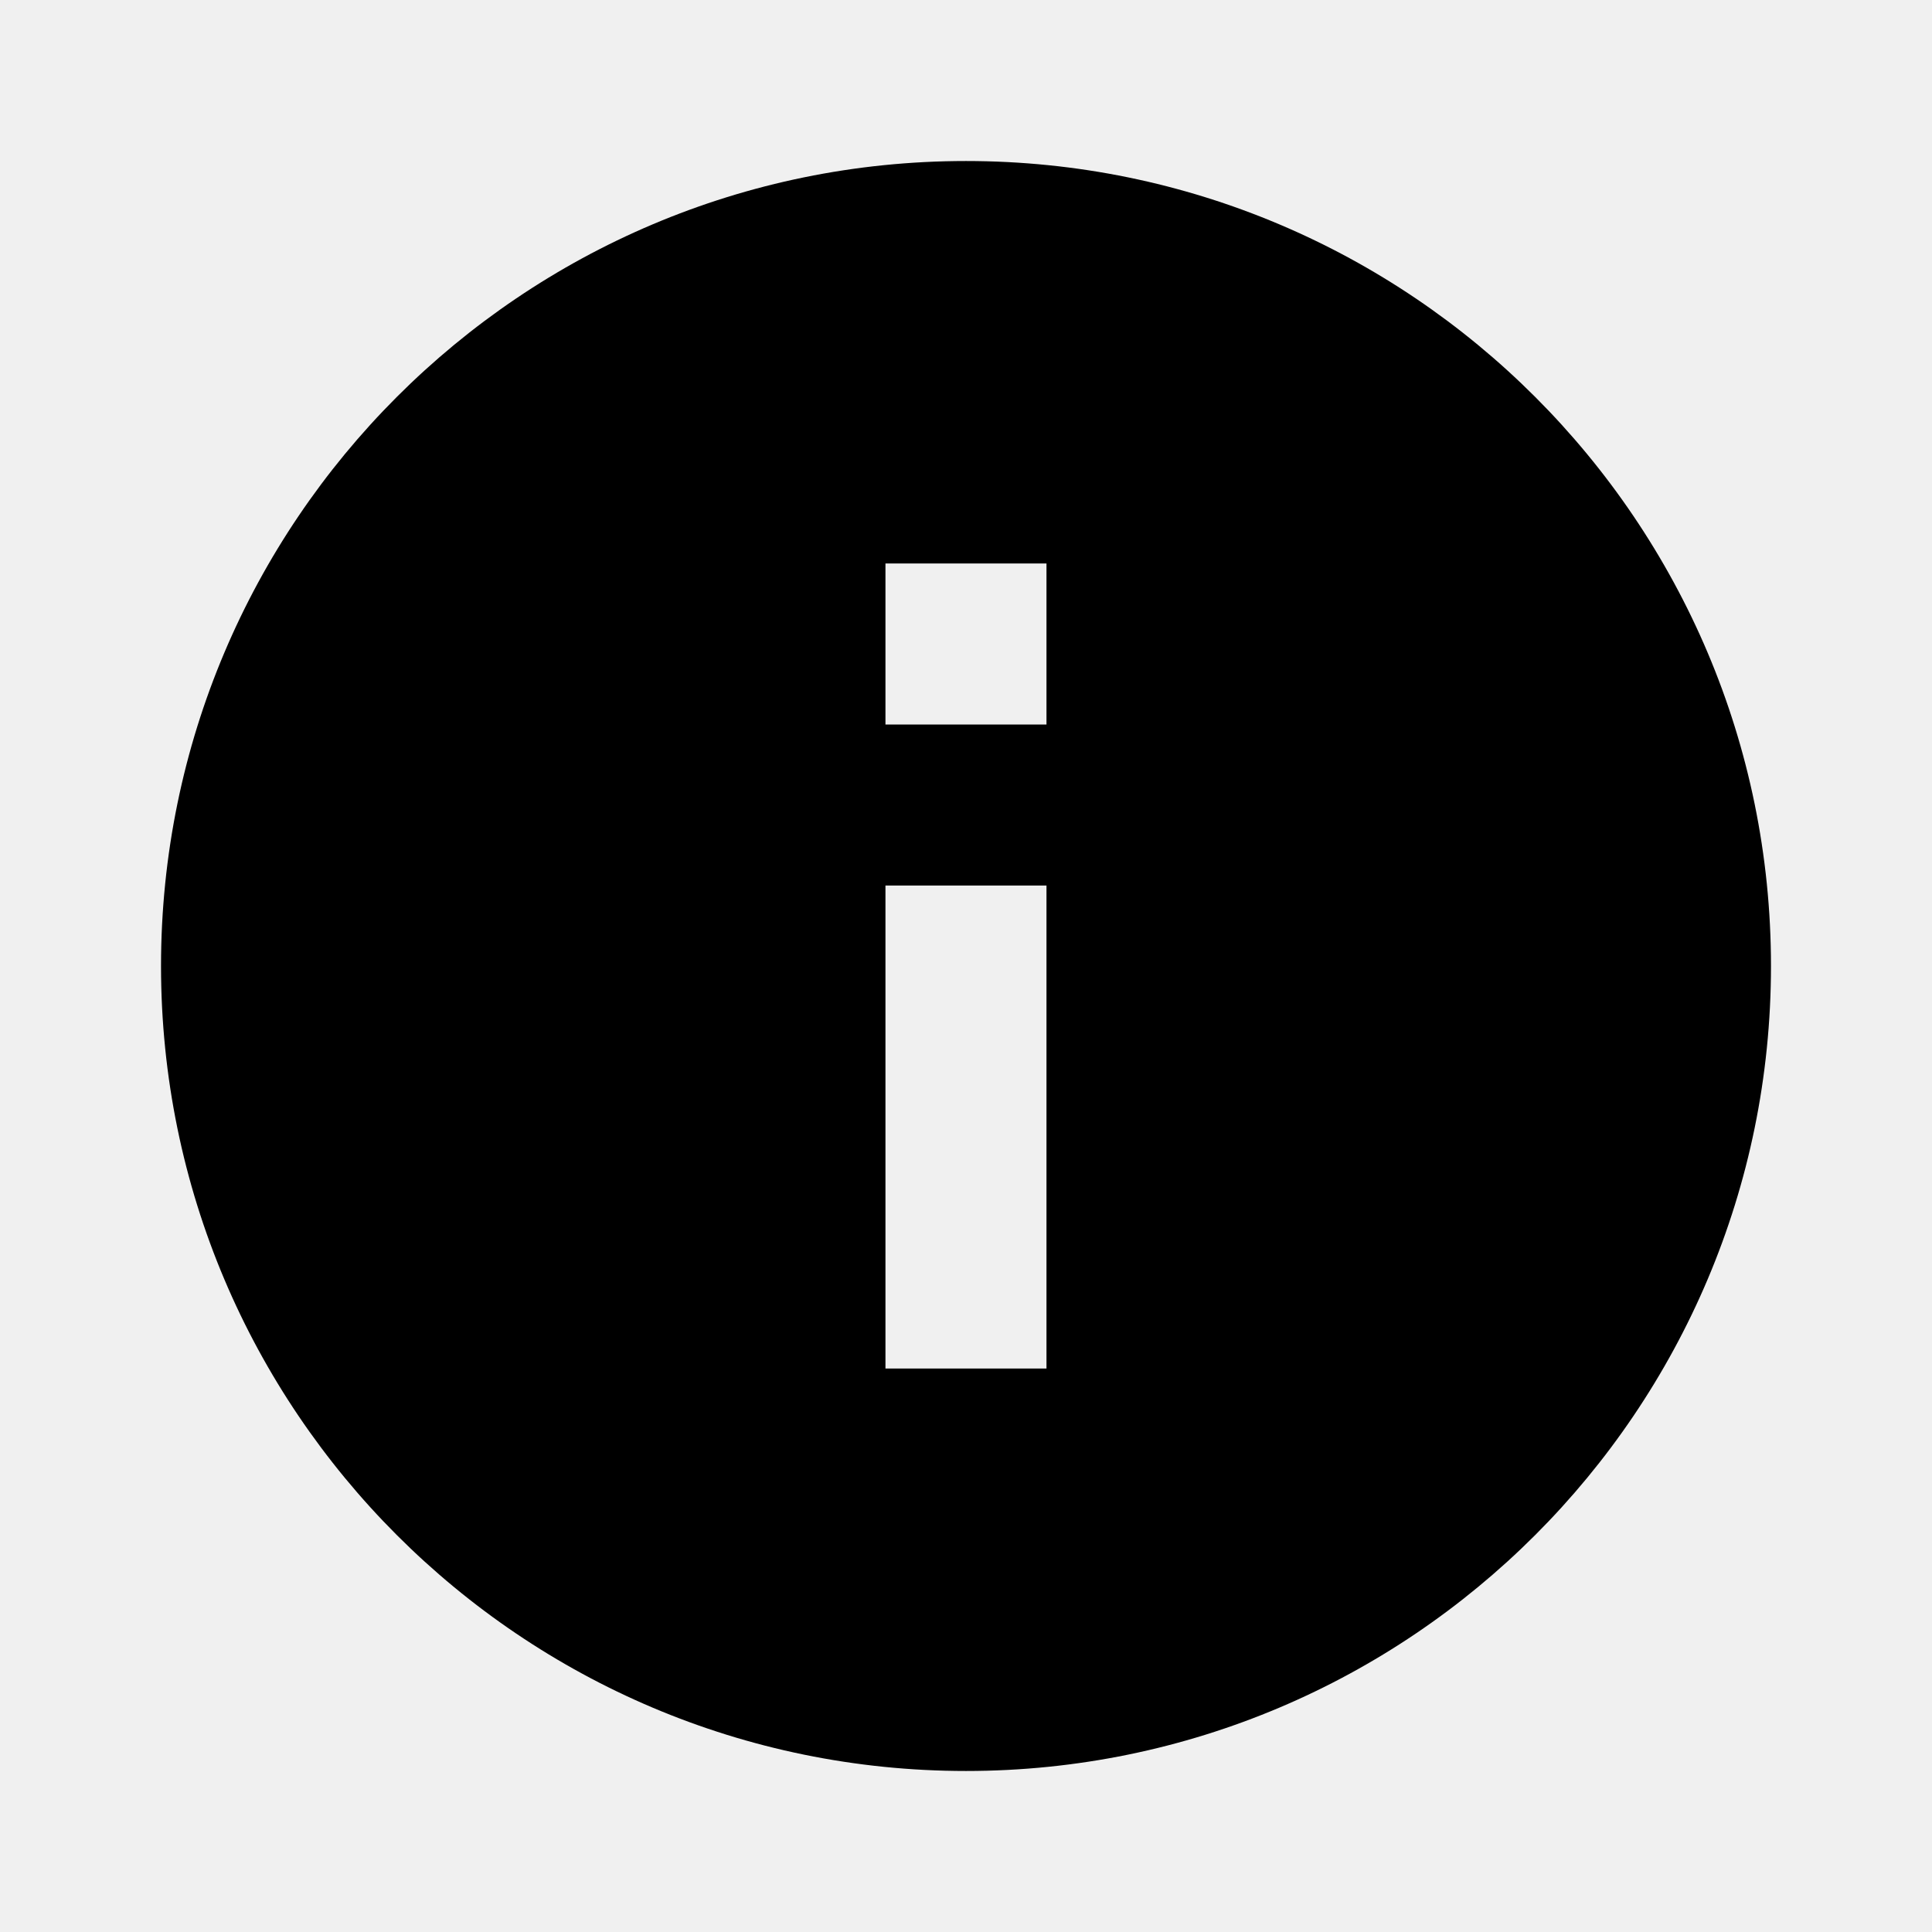
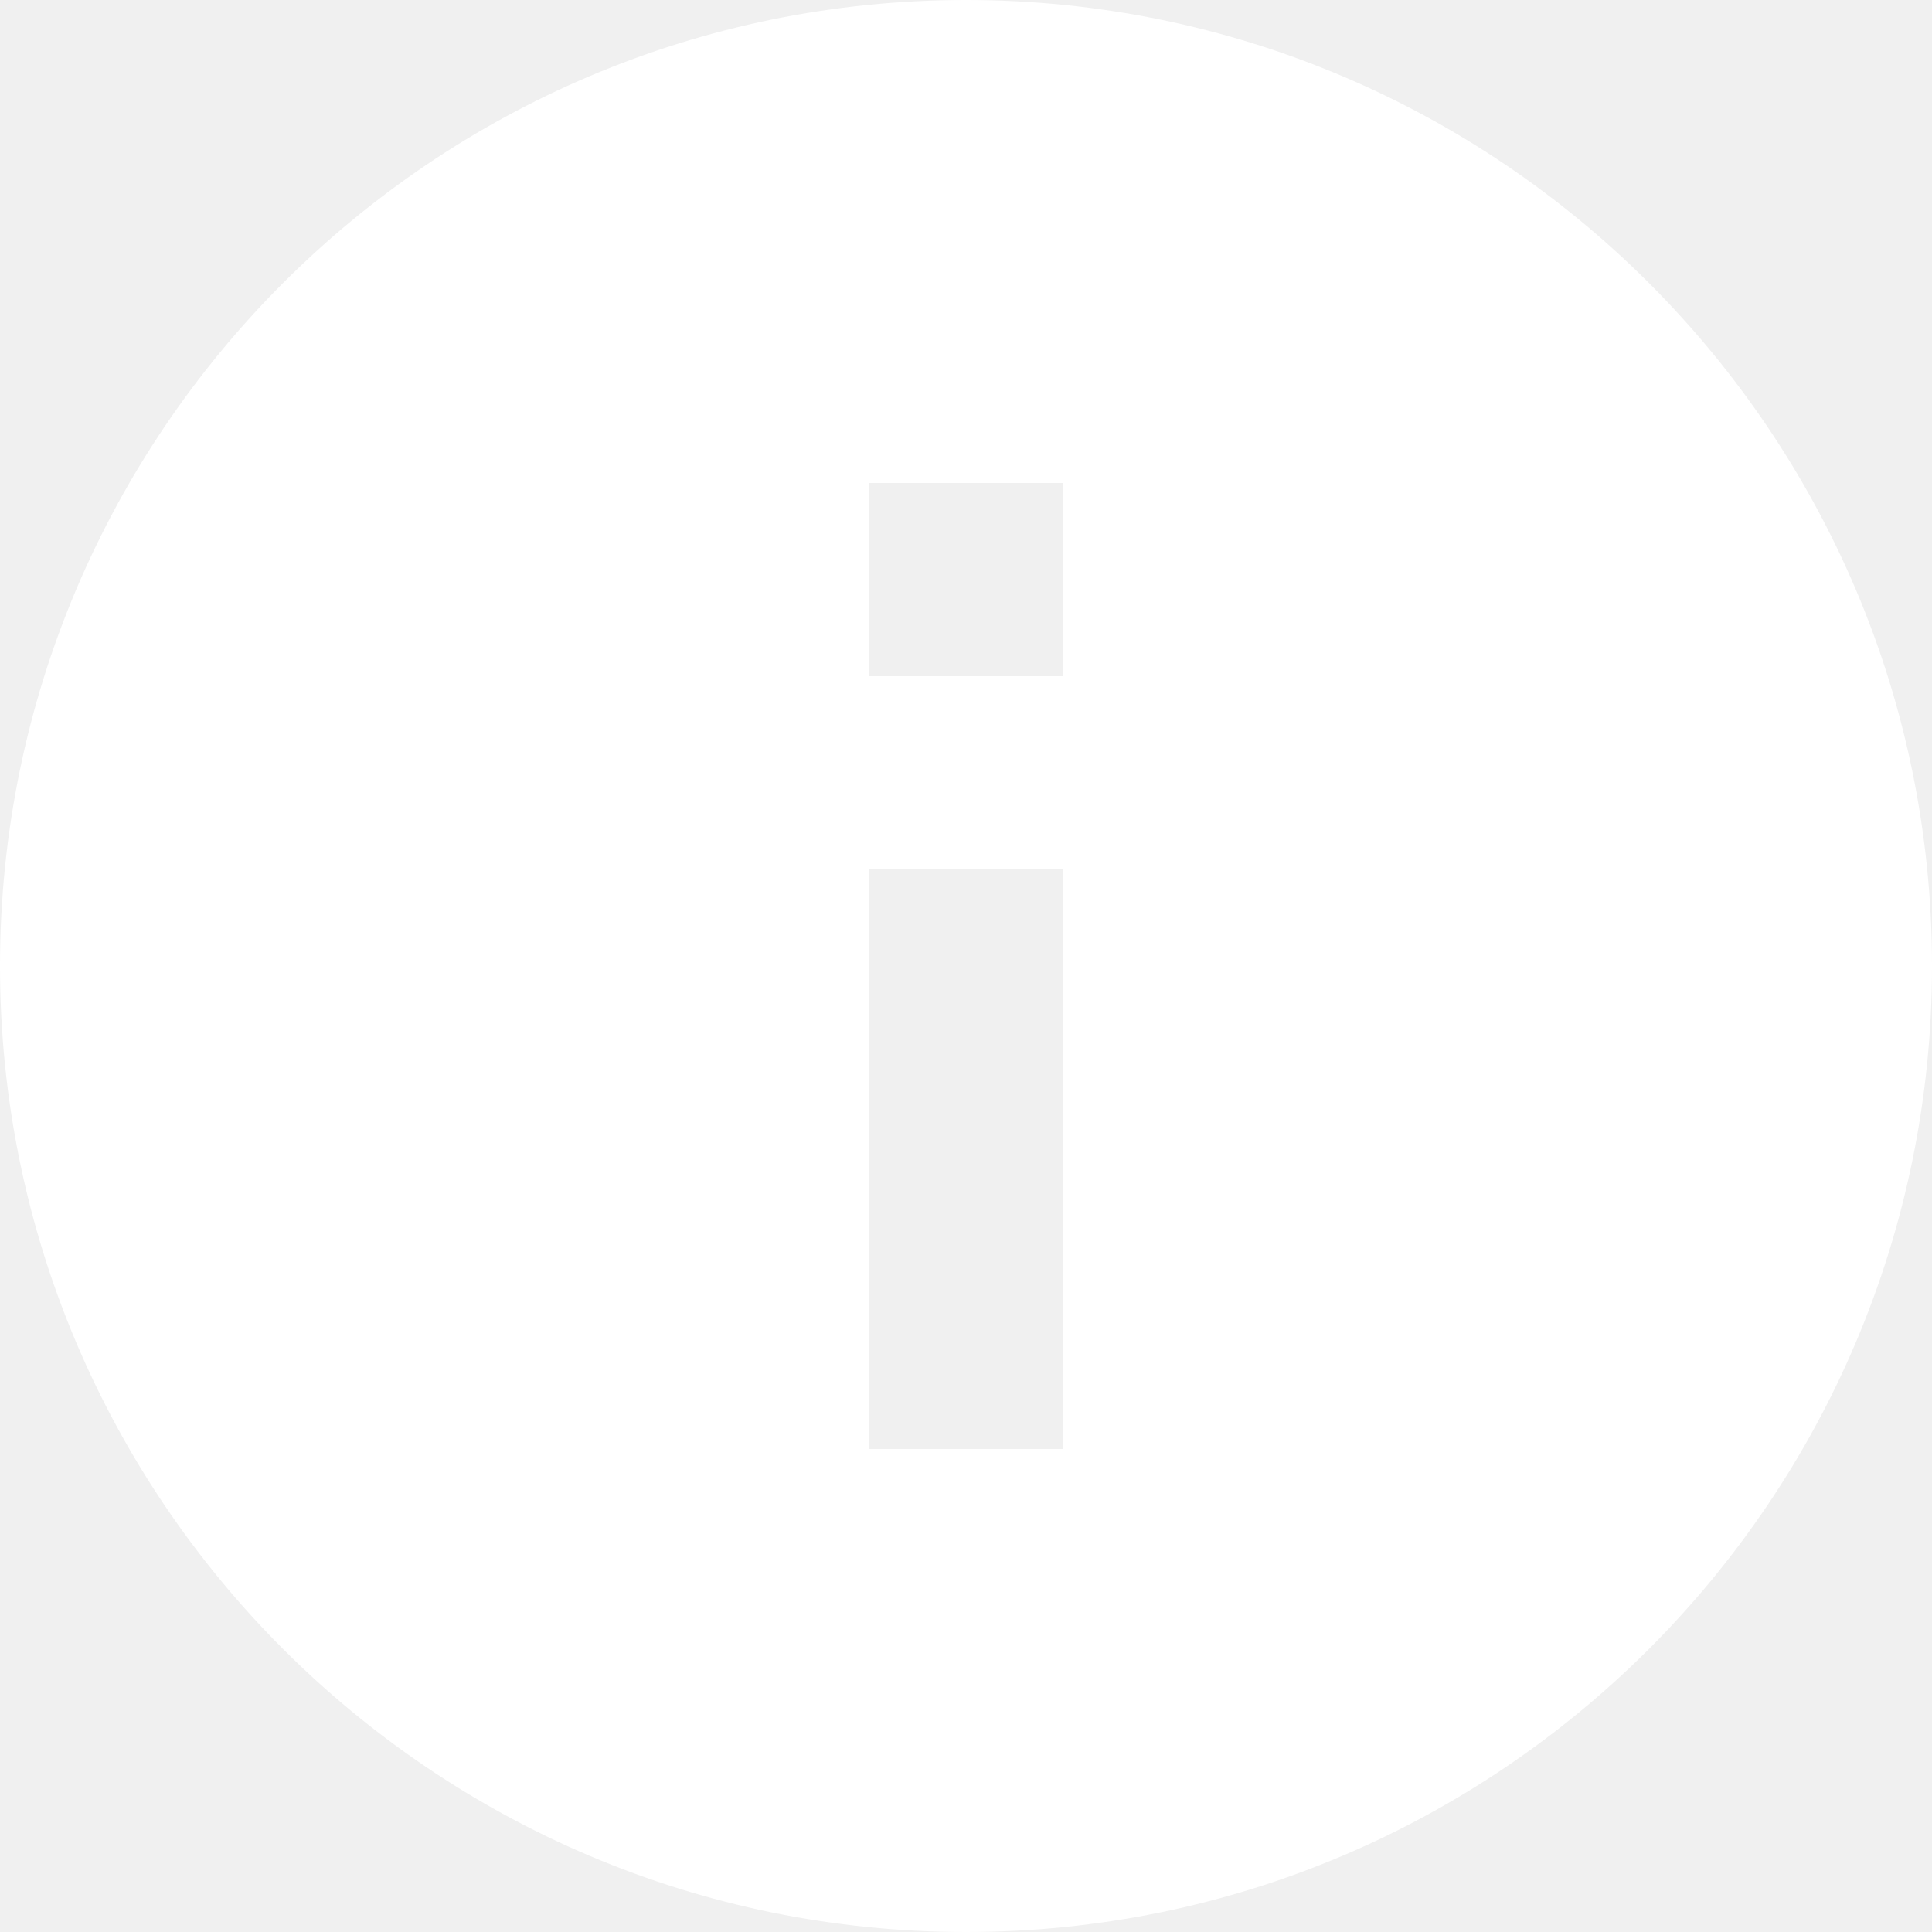
- <svg xmlns="http://www.w3.org/2000/svg" version="1.1" width="32" height="32" viewBox="0 0 32 32">
-   <path d="M16 2.667c-7.36 0-13.333 5.973-13.333 13.333s5.973 13.333 13.333 13.333 13.333-5.973 13.333-13.333-5.973-13.333-13.333-13.333zM17.333 22.667h-2.667v-8h2.667v8zM17.333 12h-2.667v-2.667h2.667v2.667z" />
+ <svg xmlns="http://www.w3.org/2000/svg" width="22px" height="22px" viewBox="0 0 22 22" version="1.1">
+   <g id="Page-1" stroke="none" stroke-width="1" fill="none" fill-rule="evenodd">
+     <g id="info" fill="#FFFFFF" fill-rule="nonzero">
+       <path d="M11,0 C4.928,0 0,4.928 0,11 C0,17.072 4.928,22 11,22 C17.072,22 22,17.072 22,11 C22,4.928 17.072,0 11,0 L11,0 Z M12.1,16.5 L9.899,16.5 L9.899,9.9 L12.1,9.9 L12.1,16.5 Z M12.1,7.7 L9.899,7.7 L9.899,5.5 L12.1,5.5 L12.1,7.7 Z" id="Shape" />
+     </g>
+   </g>
</svg>
